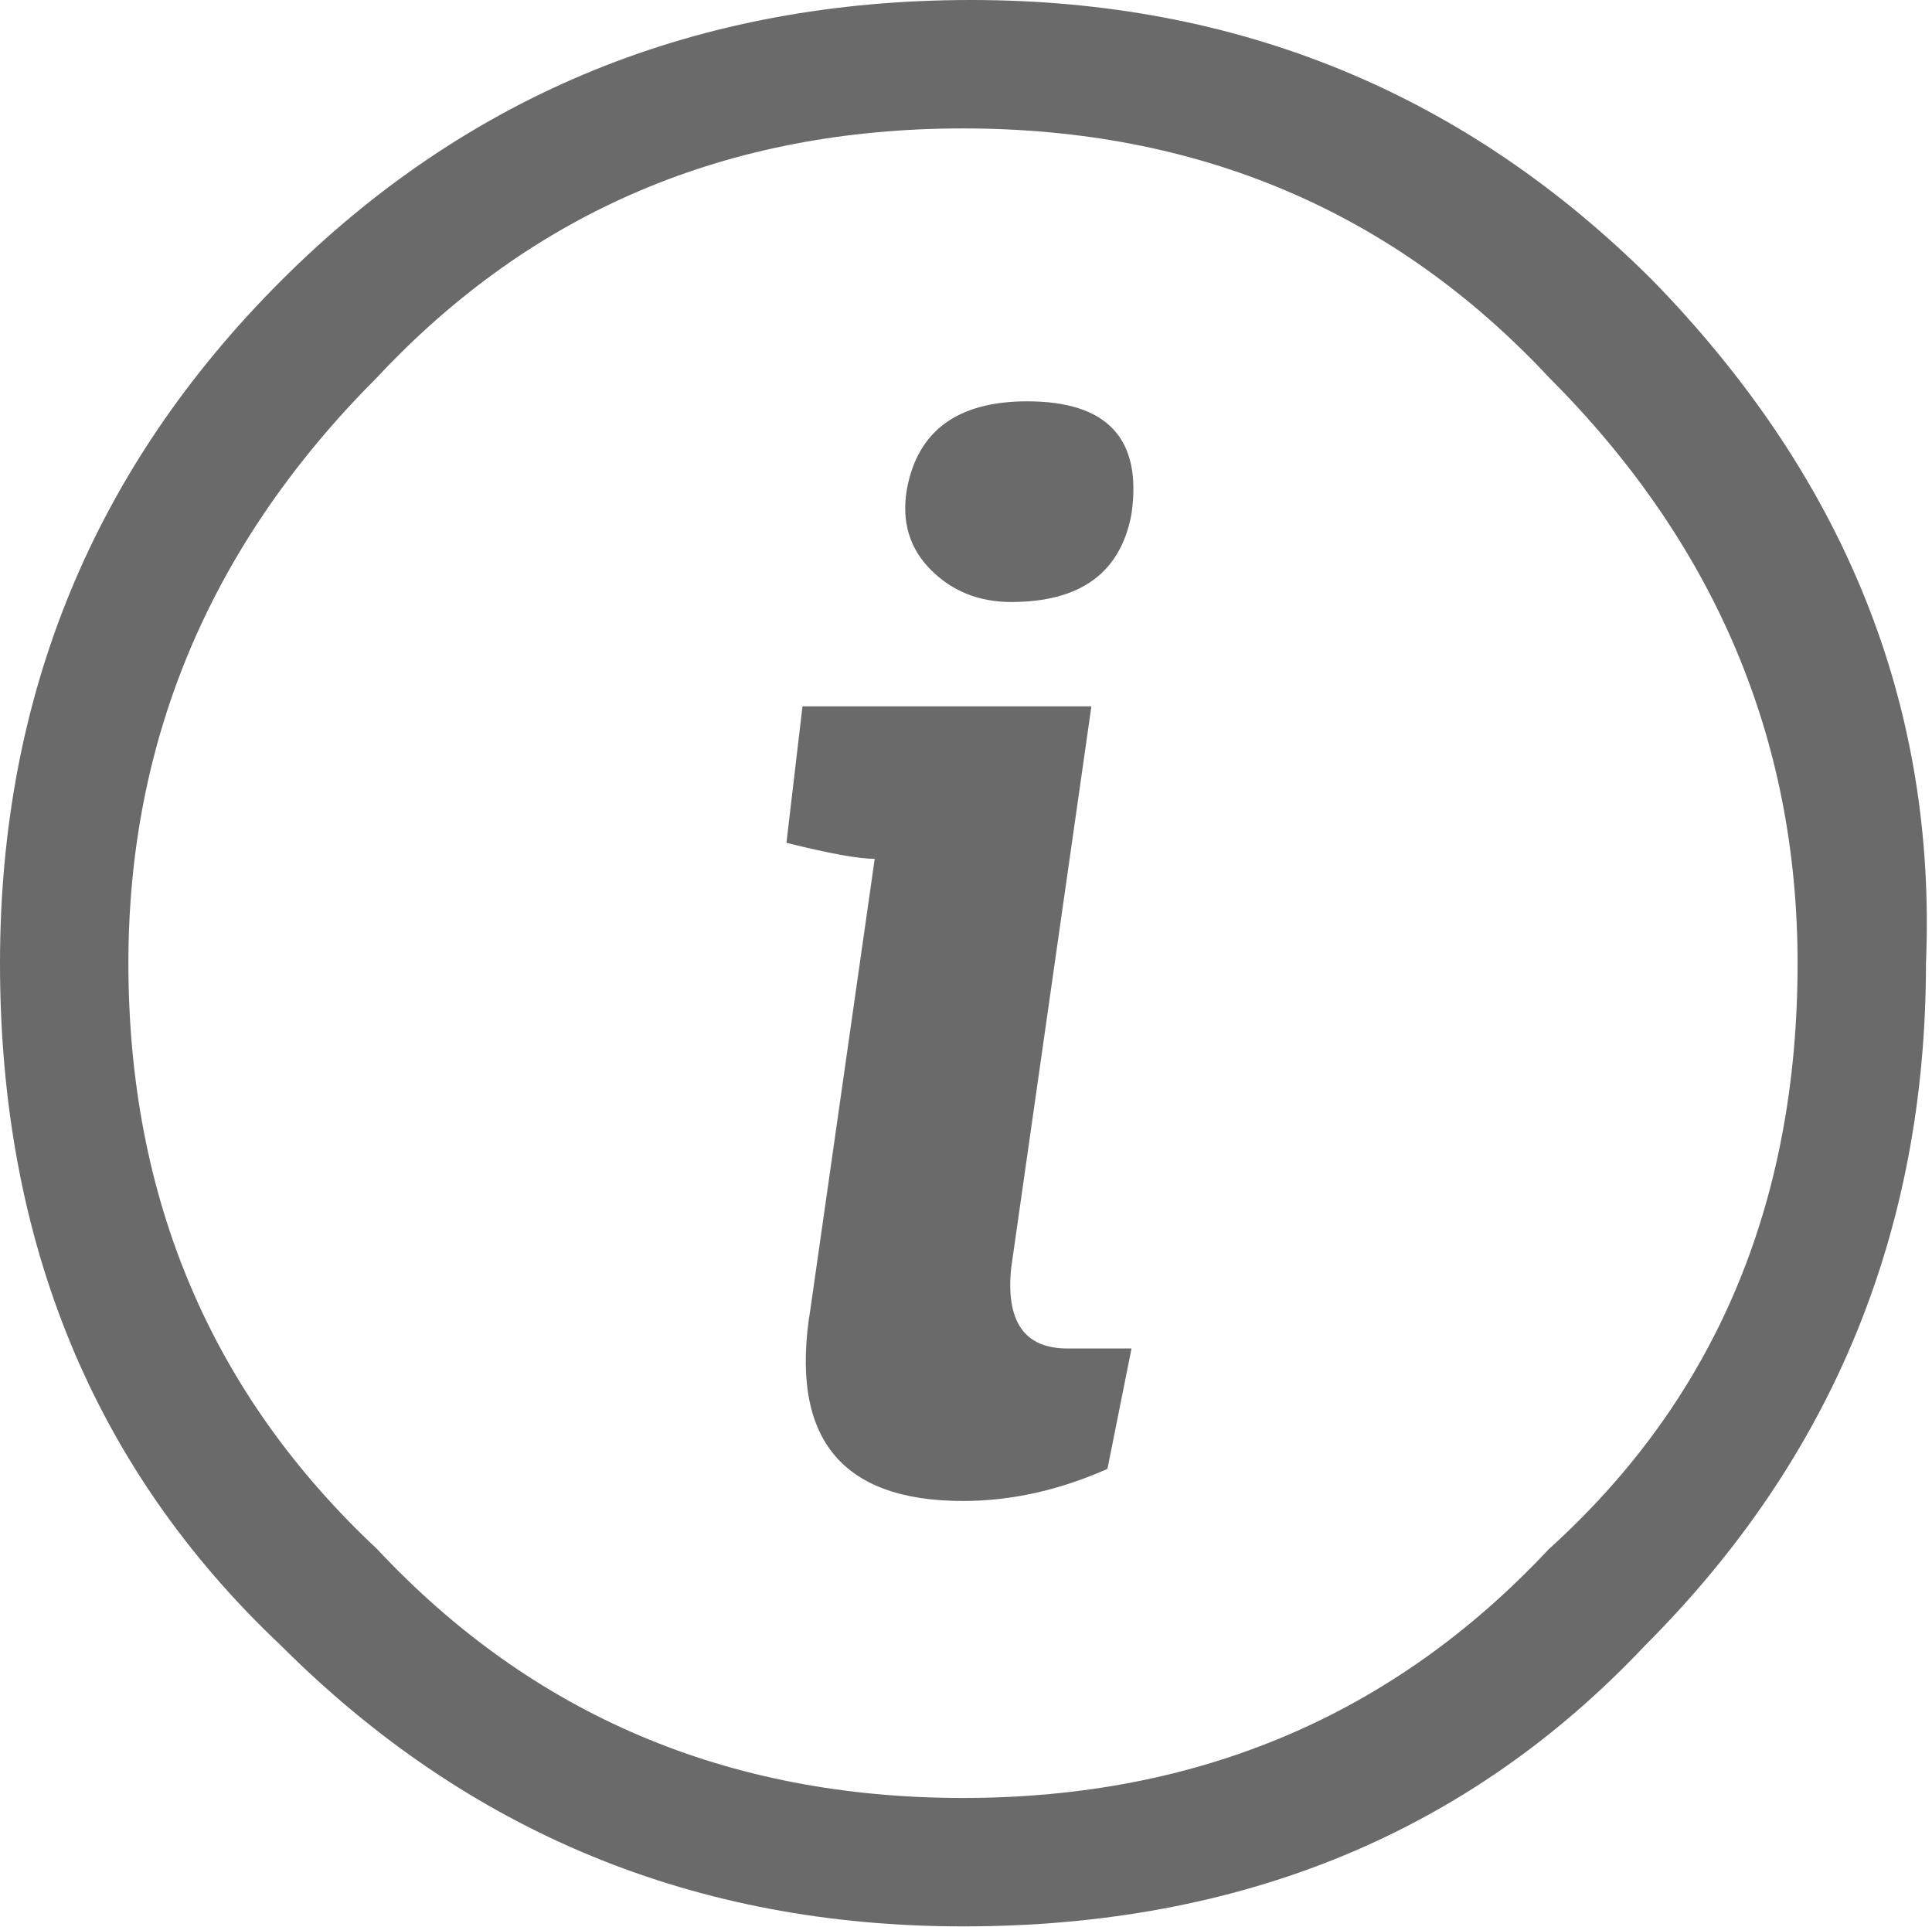
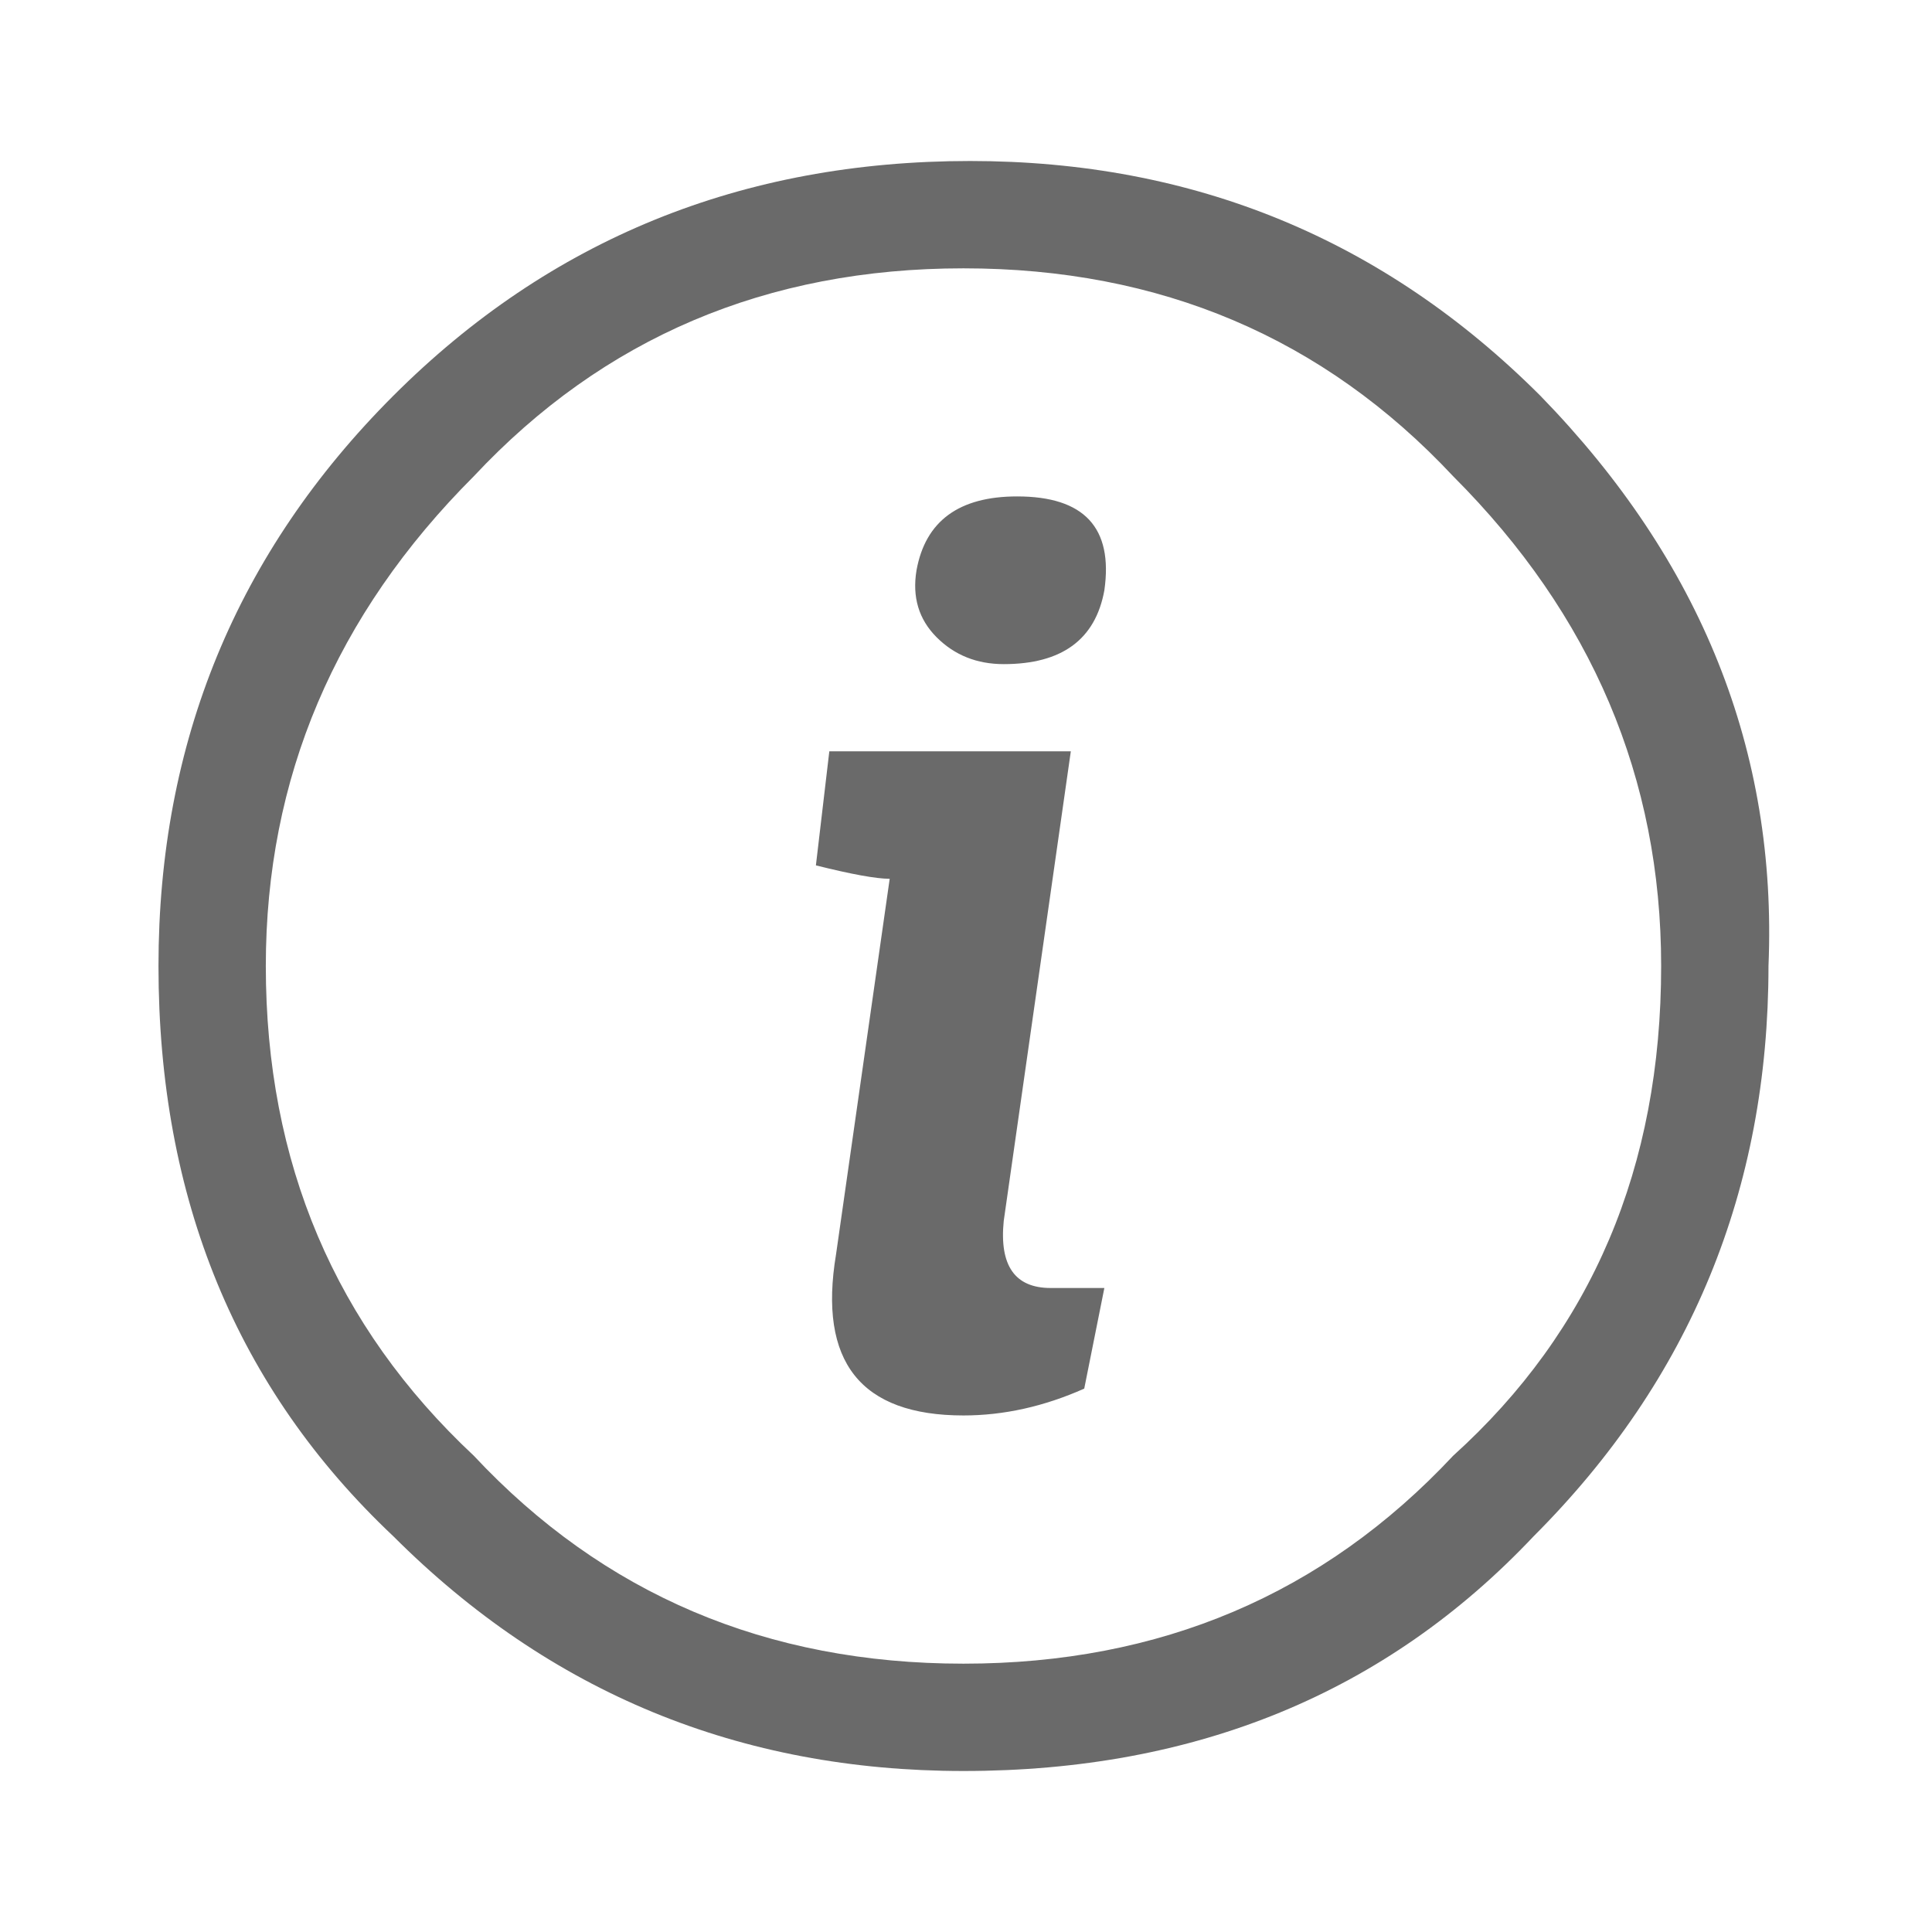
- <svg xmlns="http://www.w3.org/2000/svg" width="321px" height="320px" viewBox="0 0 321 320" version="1.1">
+ <svg xmlns="http://www.w3.org/2000/svg" width="384px" height="384px" viewBox="0 0 384 384" version="1.1">
  <defs />
  <g id="Stretch-Tool" stroke="none" stroke-width="1" fill="none" fill-rule="evenodd">
-     <g id="Stretch---Default" transform="translate(-118, -1880)" fill="#6A6A6A">
+     <g id="Stretch---Default" transform="translate(-86.5, -1848)" fill="#6A6A6A">
      <path d="M299.333,1997.333 L286,2090.667 C285.111,2099.556 288.222,2104 295.333,2104 L306,2104 L302,2124 C294,2127.556 286,2129.333 278,2129.333 C257.555,2129.333 249.111,2118.667 252.667,2097.333 L263.333,2022.667 C260.667,2022.667 255.778,2021.778 248.667,2020 L251.333,1997.333 L299.333,1997.333 Z M306,1965.333 C304.222,1975.111 297.556,1980 286,1980 C280.667,1980 276.222,1978.222 272.667,1974.667 C269.111,1971.111 267.778,1966.667 268.667,1961.333 C270.444,1951.556 277.111,1946.667 288.667,1946.667 C302,1946.667 307.778,1952.889 306,1965.333 Z M392.667,1926.667 C424.667,1959.556 439.778,1997.333 438,2040 C438,2084.445 422.445,2122.222 391.333,2153.333 C362,2184.445 324.222,2200 278,2200 C233.555,2200 195.778,2184.445 164.667,2153.333 C133.555,2124 118,2086.222 118,2040 C118,1995.555 133.555,1957.778 164.667,1926.667 C195.778,1895.555 234,1880 279.333,1880 C323.778,1880 361.555,1895.555 392.667,1926.667 Z M416.667,2040 C416.667,2002.666 402.889,1970.222 375.333,1942.667 C349.555,1915.111 317.111,1901.333 278,1901.333 C238.889,1901.333 206.445,1915.111 180.667,1942.667 C153.111,1970.222 139.333,2002.666 139.333,2040 C139.333,2079.111 153.111,2111.555 180.667,2137.333 C206.445,2164.889 238.889,2178.667 278,2178.667 C317.111,2178.667 349.555,2164.889 375.333,2137.333 C402.889,2112.444 416.667,2080 416.667,2040 Z" id="[" />
    </g>
  </g>
</svg>
